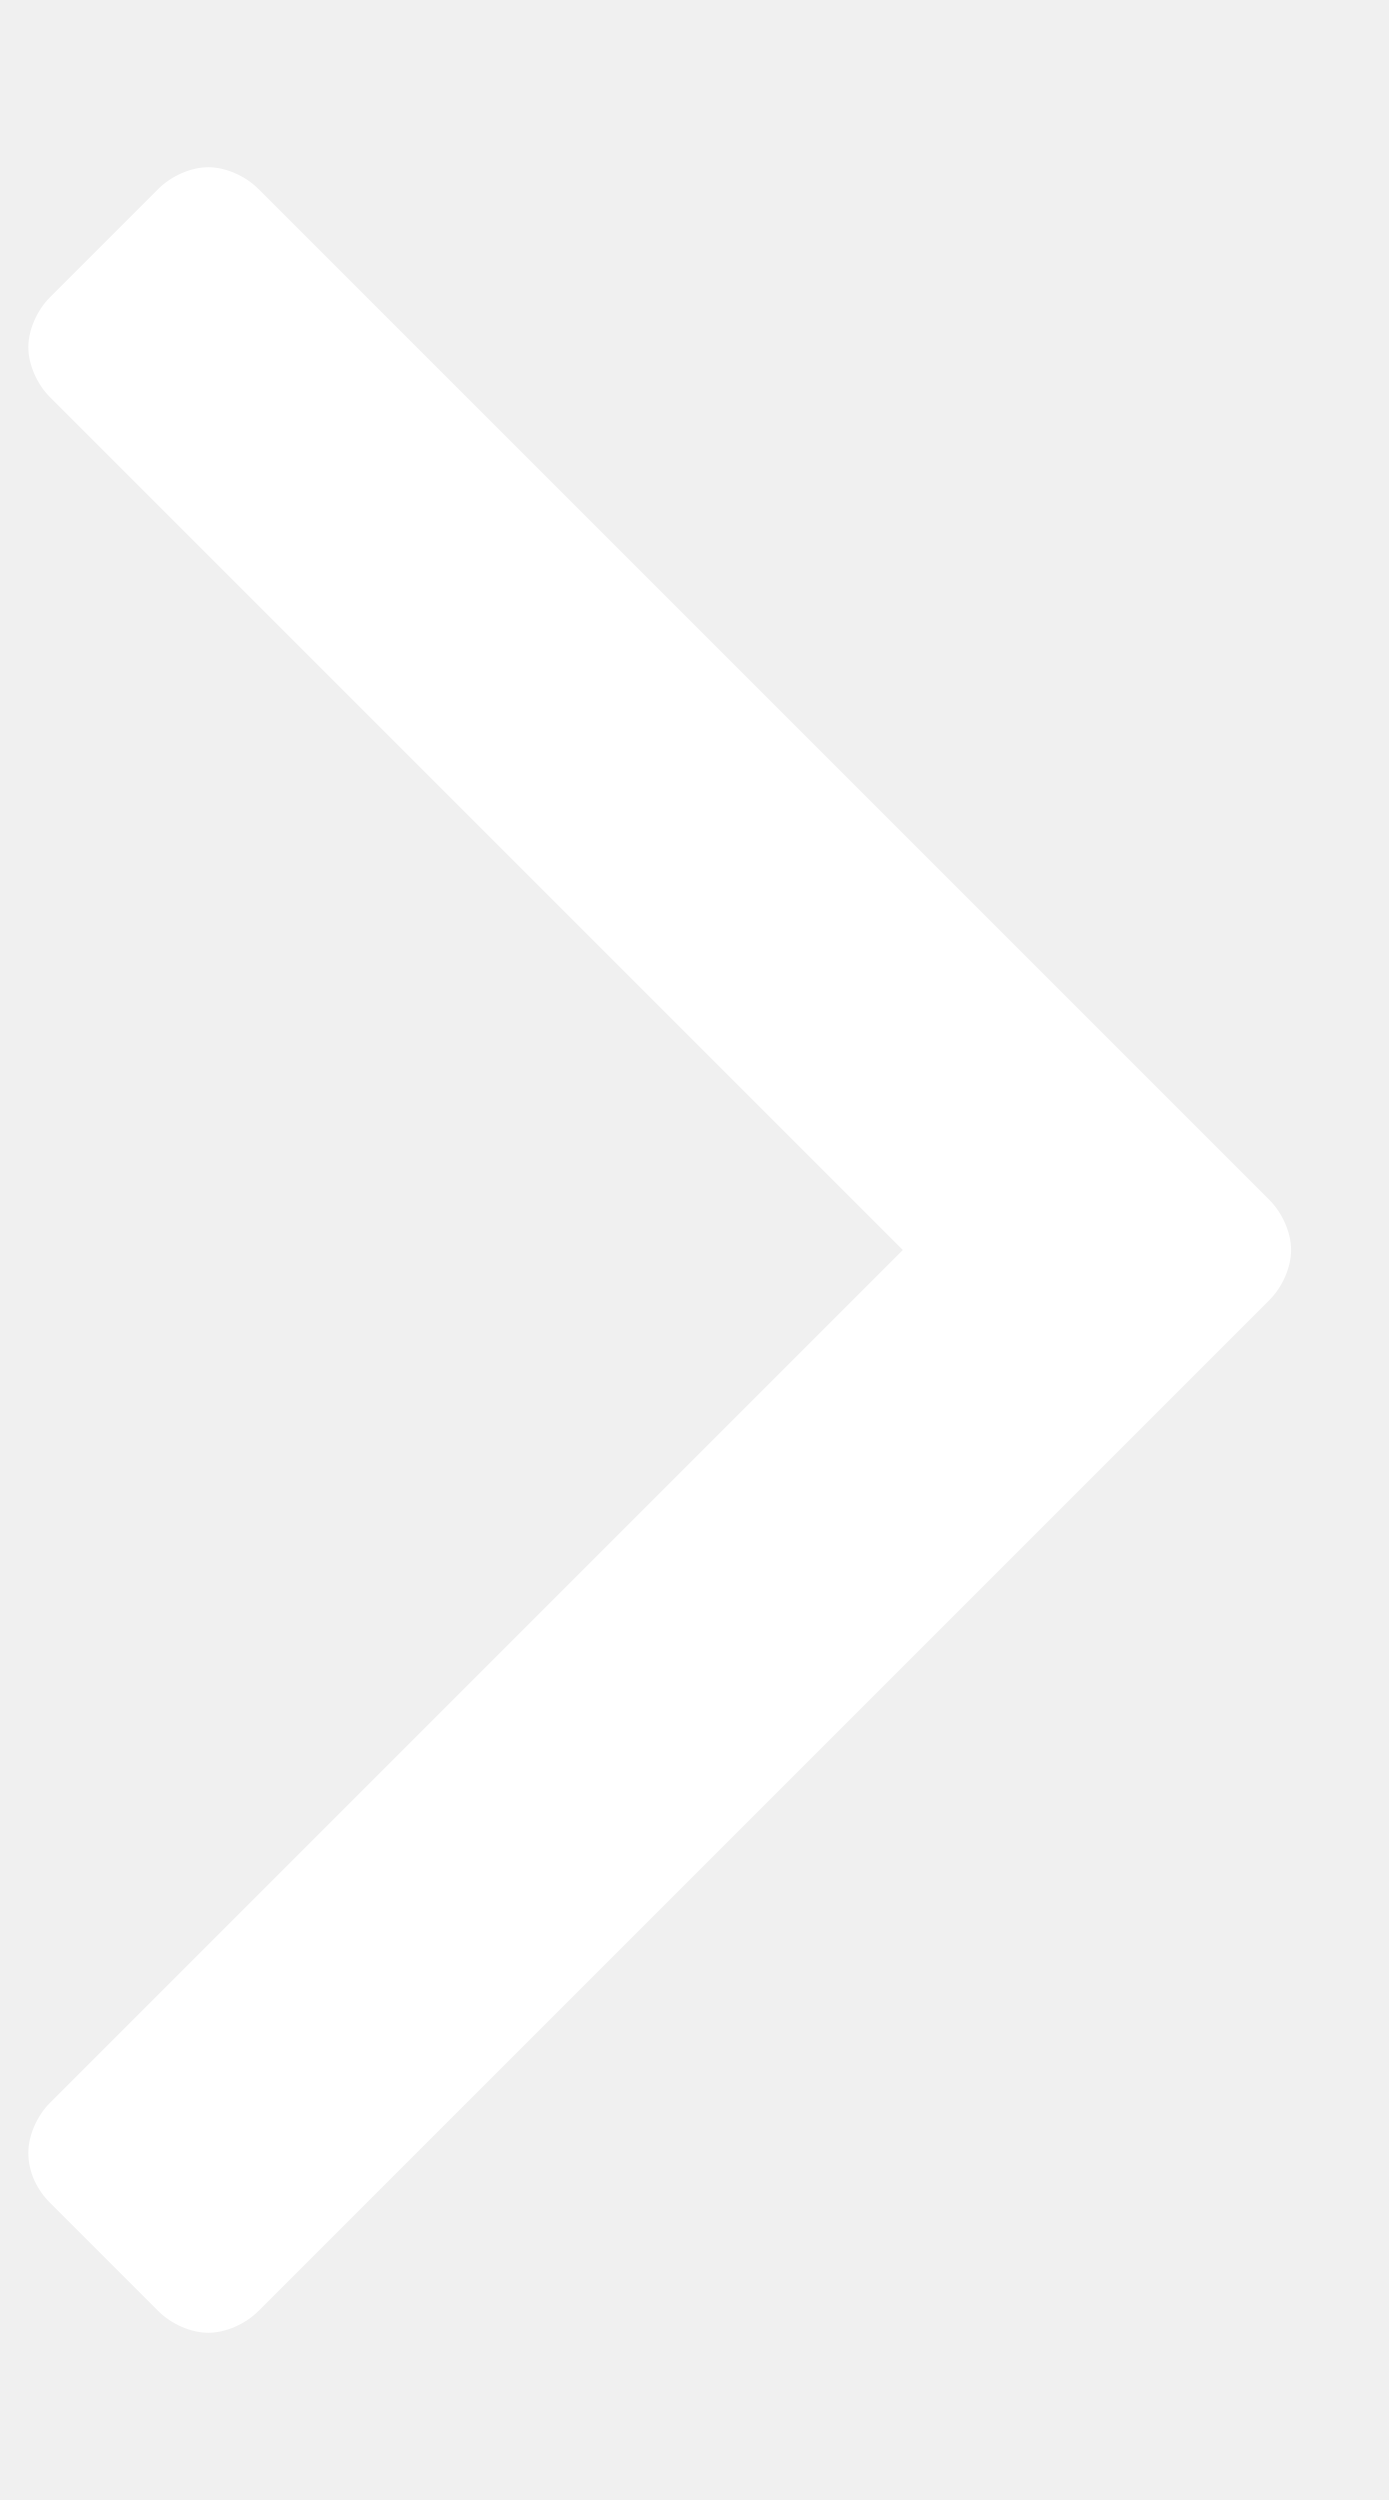
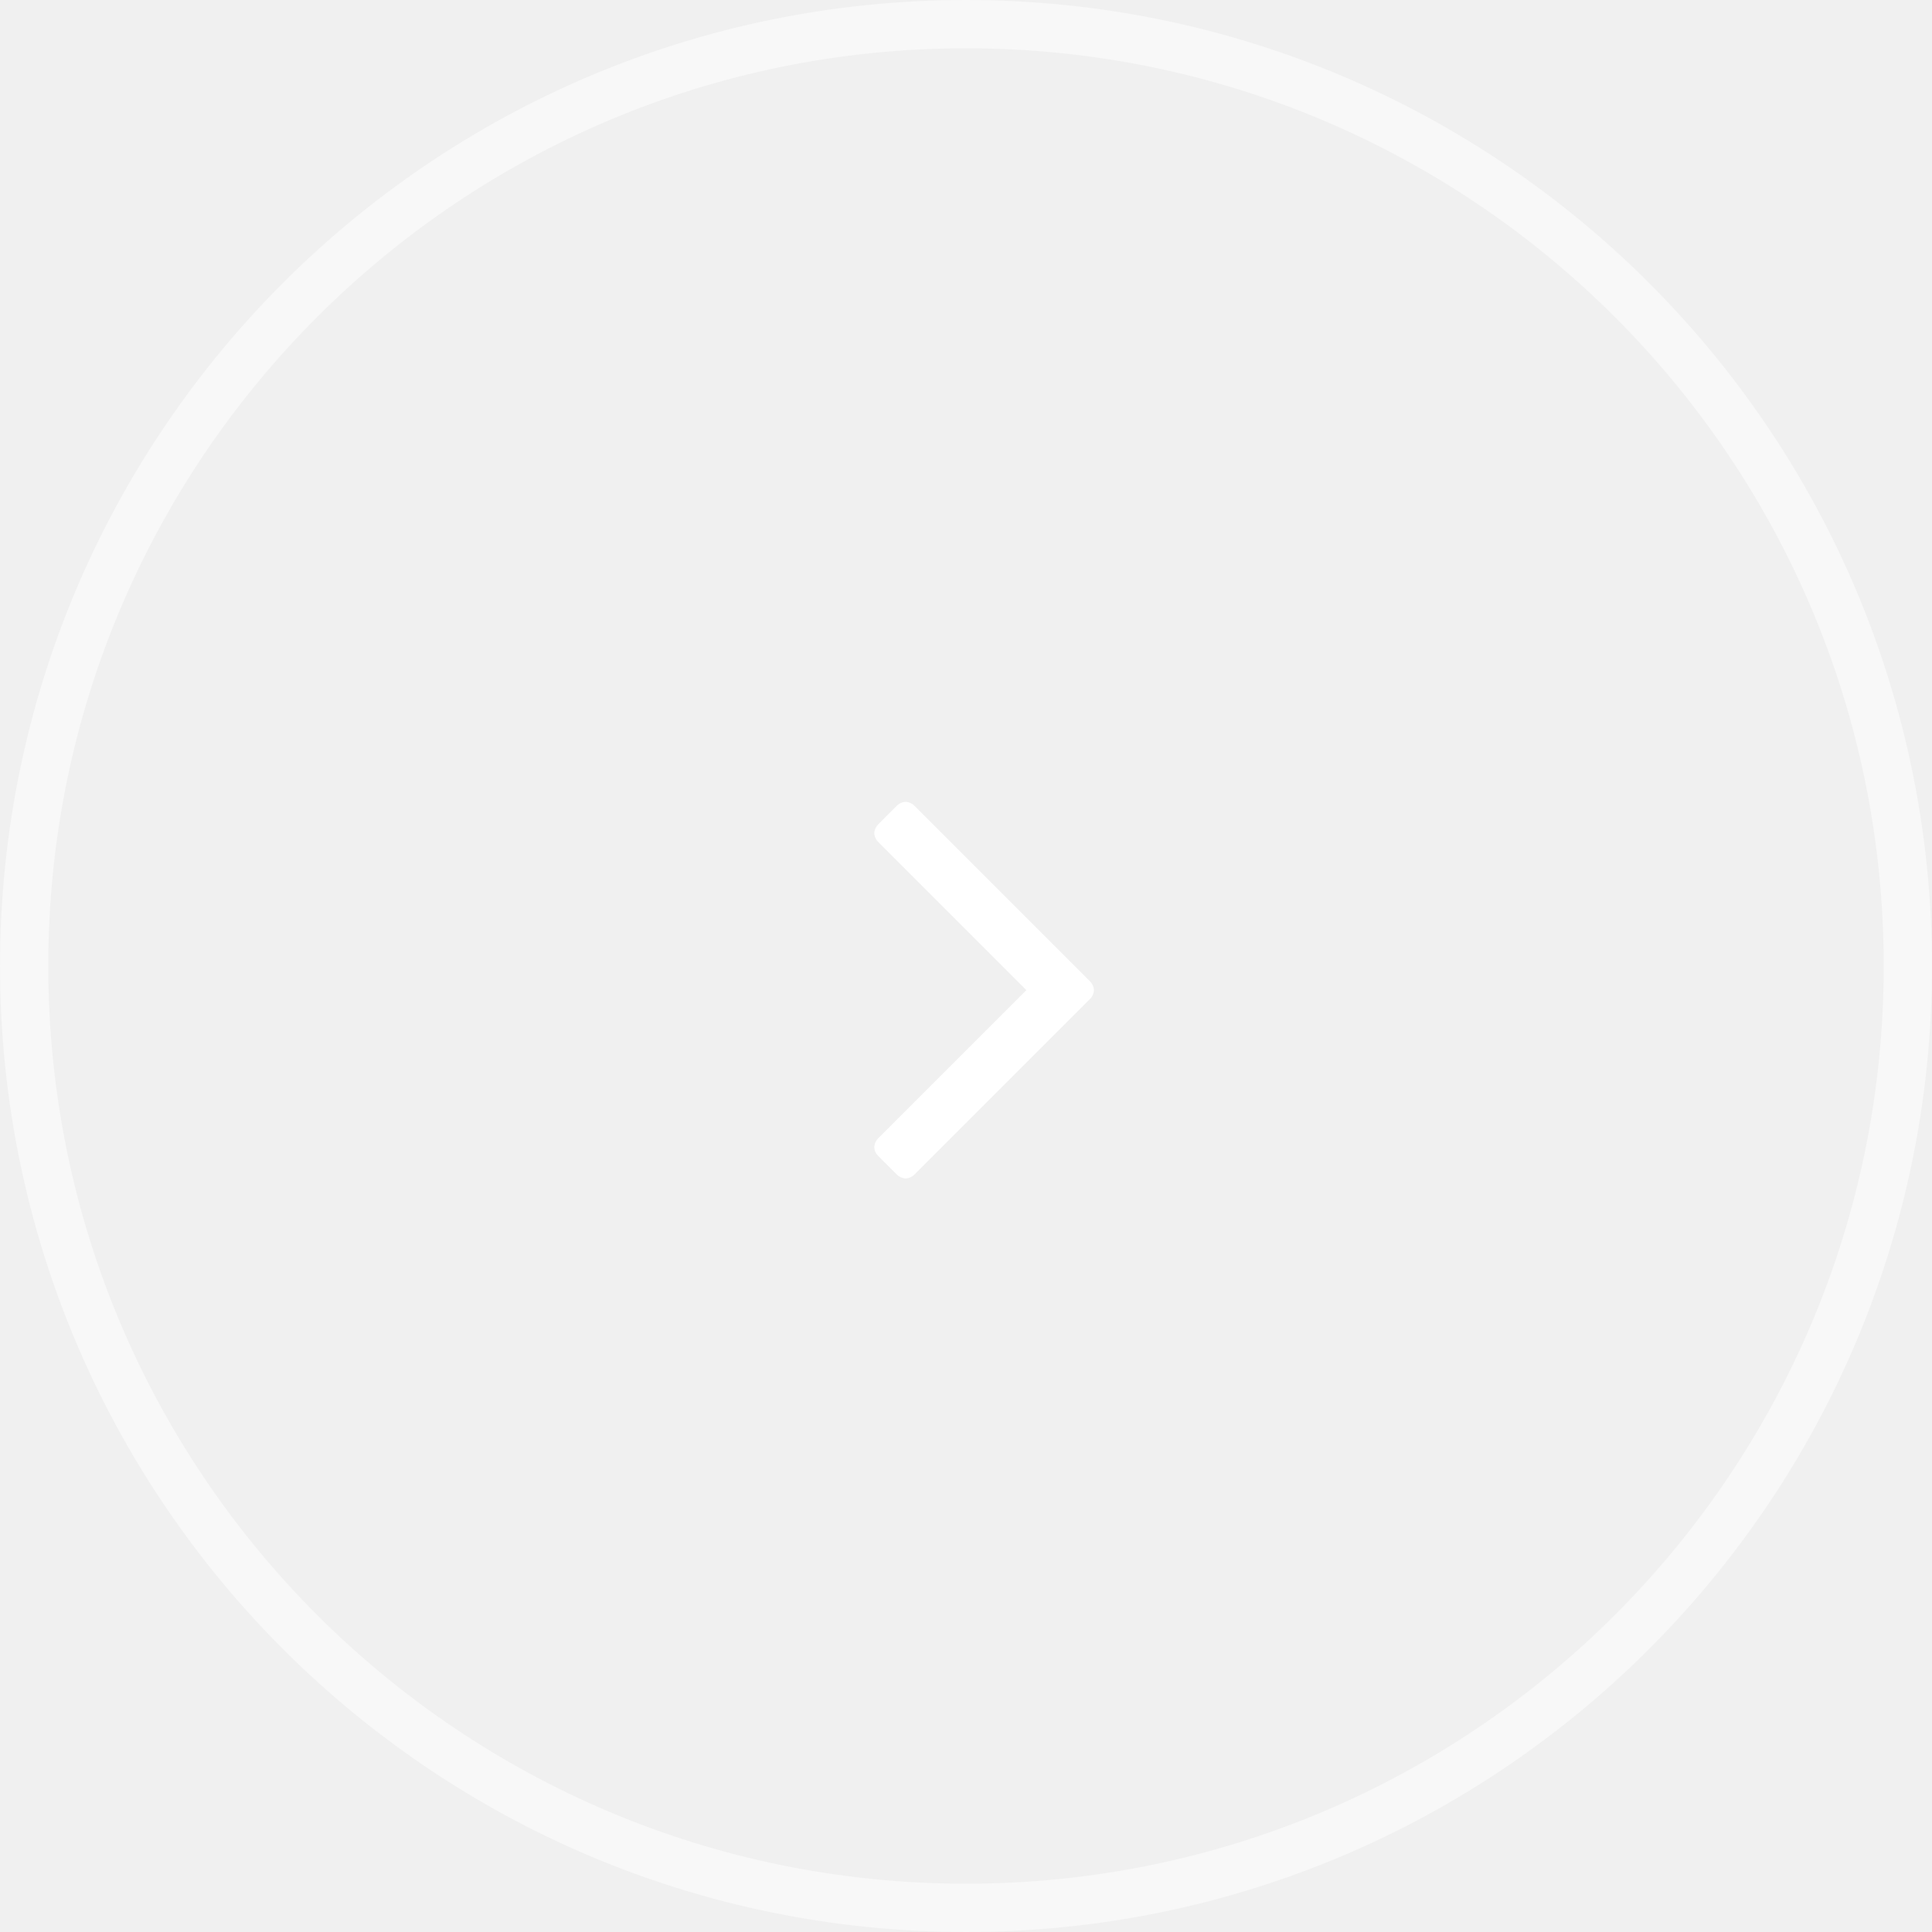
- <svg xmlns="http://www.w3.org/2000/svg" width="5" height="9" viewBox="0 0 5 9" fill="none">
-   <path d="M4.648 4.5C4.648 4.438 4.617 4.367 4.57 4.32L0.93 0.68C0.883 0.633 0.812 0.602 0.75 0.602C0.688 0.602 0.617 0.633 0.57 0.68L0.18 1.07C0.133 1.117 0.102 1.188 0.102 1.25C0.102 1.312 0.133 1.383 0.18 1.43L3.25 4.5L0.18 7.57C0.133 7.617 0.102 7.688 0.102 7.75C0.102 7.82 0.133 7.883 0.18 7.93L0.57 8.32C0.617 8.367 0.688 8.398 0.75 8.398C0.812 8.398 0.883 8.367 0.93 8.32L4.57 4.68C4.617 4.633 4.648 4.562 4.648 4.5Z" fill="white" />
+ <svg xmlns="http://www.w3.org/2000/svg" width="40" height="40" viewBox="0 0 40 40" fill="none">
+   <circle opacity="0.5" cx="20" cy="20" r="19.5" stroke="white" />
+   <path d="M22.648 20.5C22.648 20.438 22.617 20.367 22.57 20.32L18.93 16.68C18.883 16.633 18.812 16.602 18.75 16.602C18.688 16.602 18.617 16.633 18.57 16.68L18.18 17.07C18.133 17.117 18.102 17.188 18.102 17.25C18.102 17.312 18.133 17.383 18.18 17.43L21.25 20.5L18.18 23.57C18.133 23.617 18.102 23.688 18.102 23.75C18.102 23.82 18.133 23.883 18.18 23.93L18.57 24.32C18.617 24.367 18.688 24.398 18.75 24.398C18.812 24.398 18.883 24.367 18.93 24.32L22.57 20.68C22.617 20.633 22.648 20.562 22.648 20.5Z" fill="white" />
</svg>
